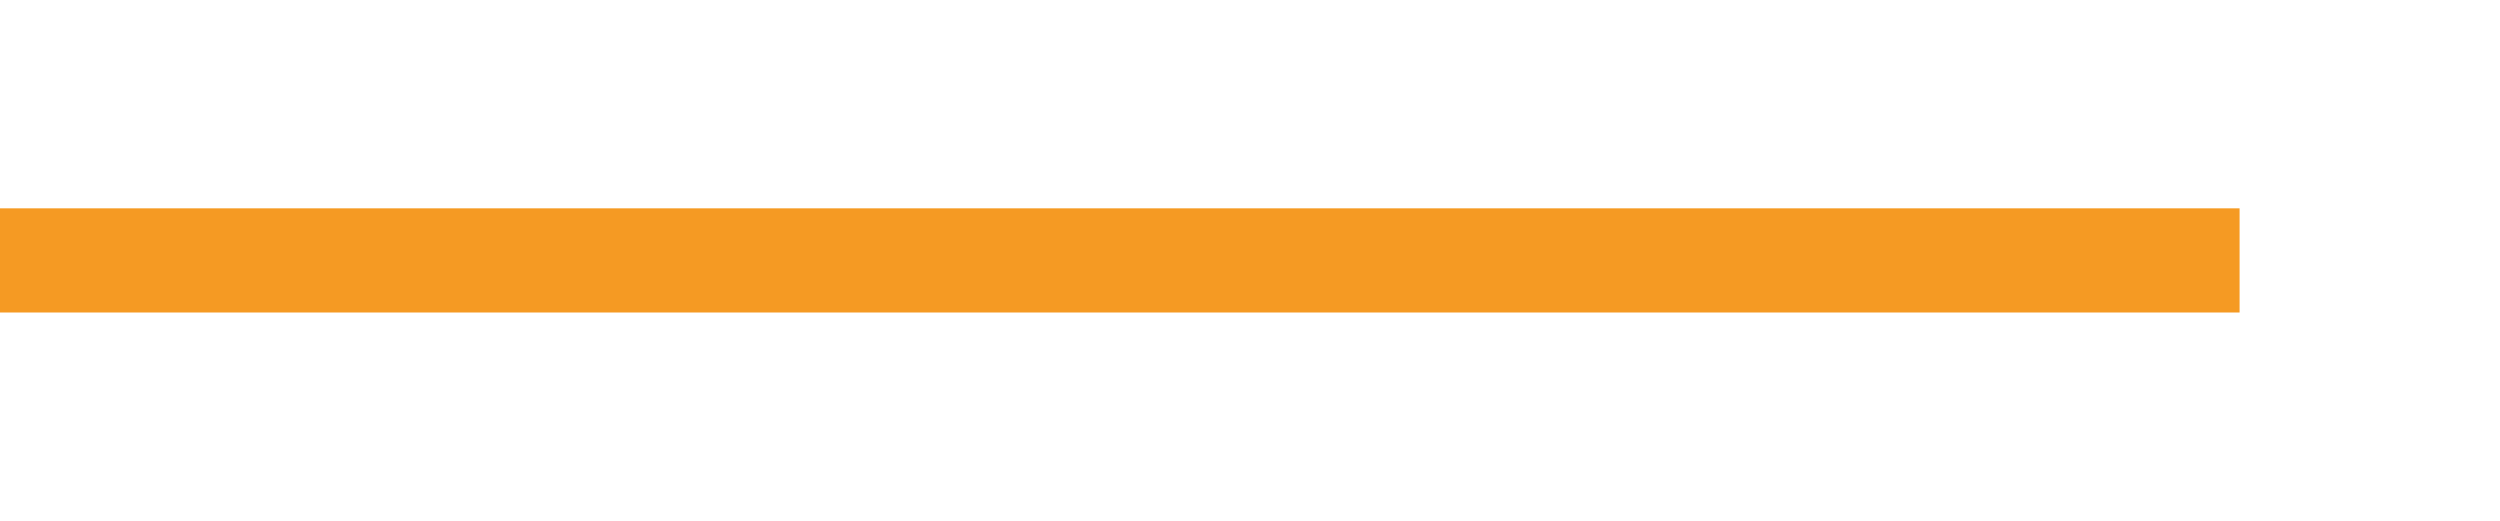
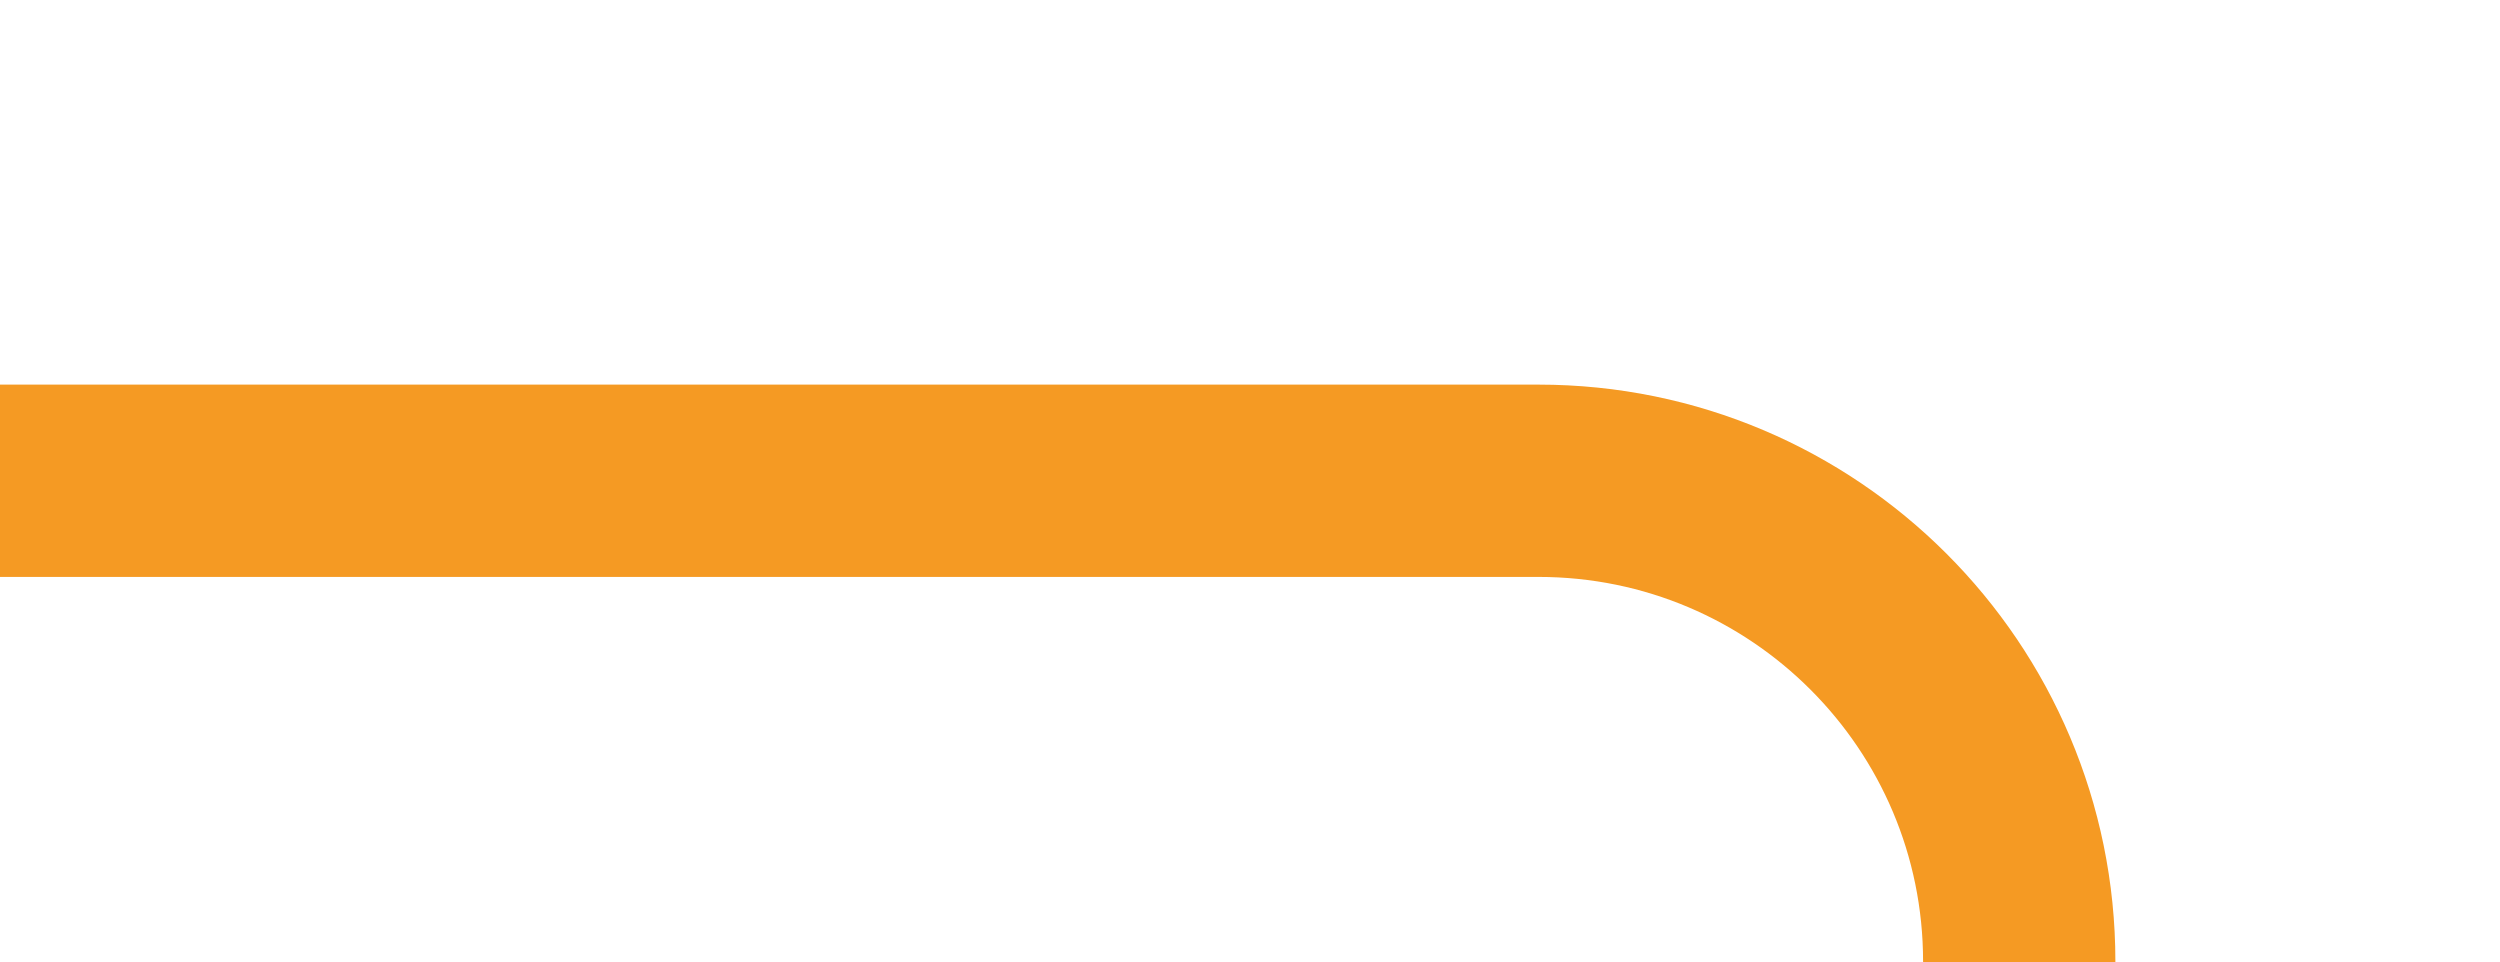
- <svg xmlns="http://www.w3.org/2000/svg" version="1.1" width="48px" height="10px" preserveAspectRatio="xMinYMid meet" viewBox="828 2001  48 8">
-   <path d="M 828 2005  L 871 2005  " stroke-width="2" stroke="#f59a23" fill="none" />
+ <svg xmlns="http://www.w3.org/2000/svg" version="1.1" width="26px" height="10px" preserveAspectRatio="xMinYMid meet" viewBox="399 1186  26 8">
+   <path d="M 399 1190  L 415 1190  A 5 5 0 0 1 420 1195 L 420 1291  A 5 5 0 0 0 425 1296 L 452 1296  " stroke-width="2" stroke="#f59a23" fill="none" />
</svg>
